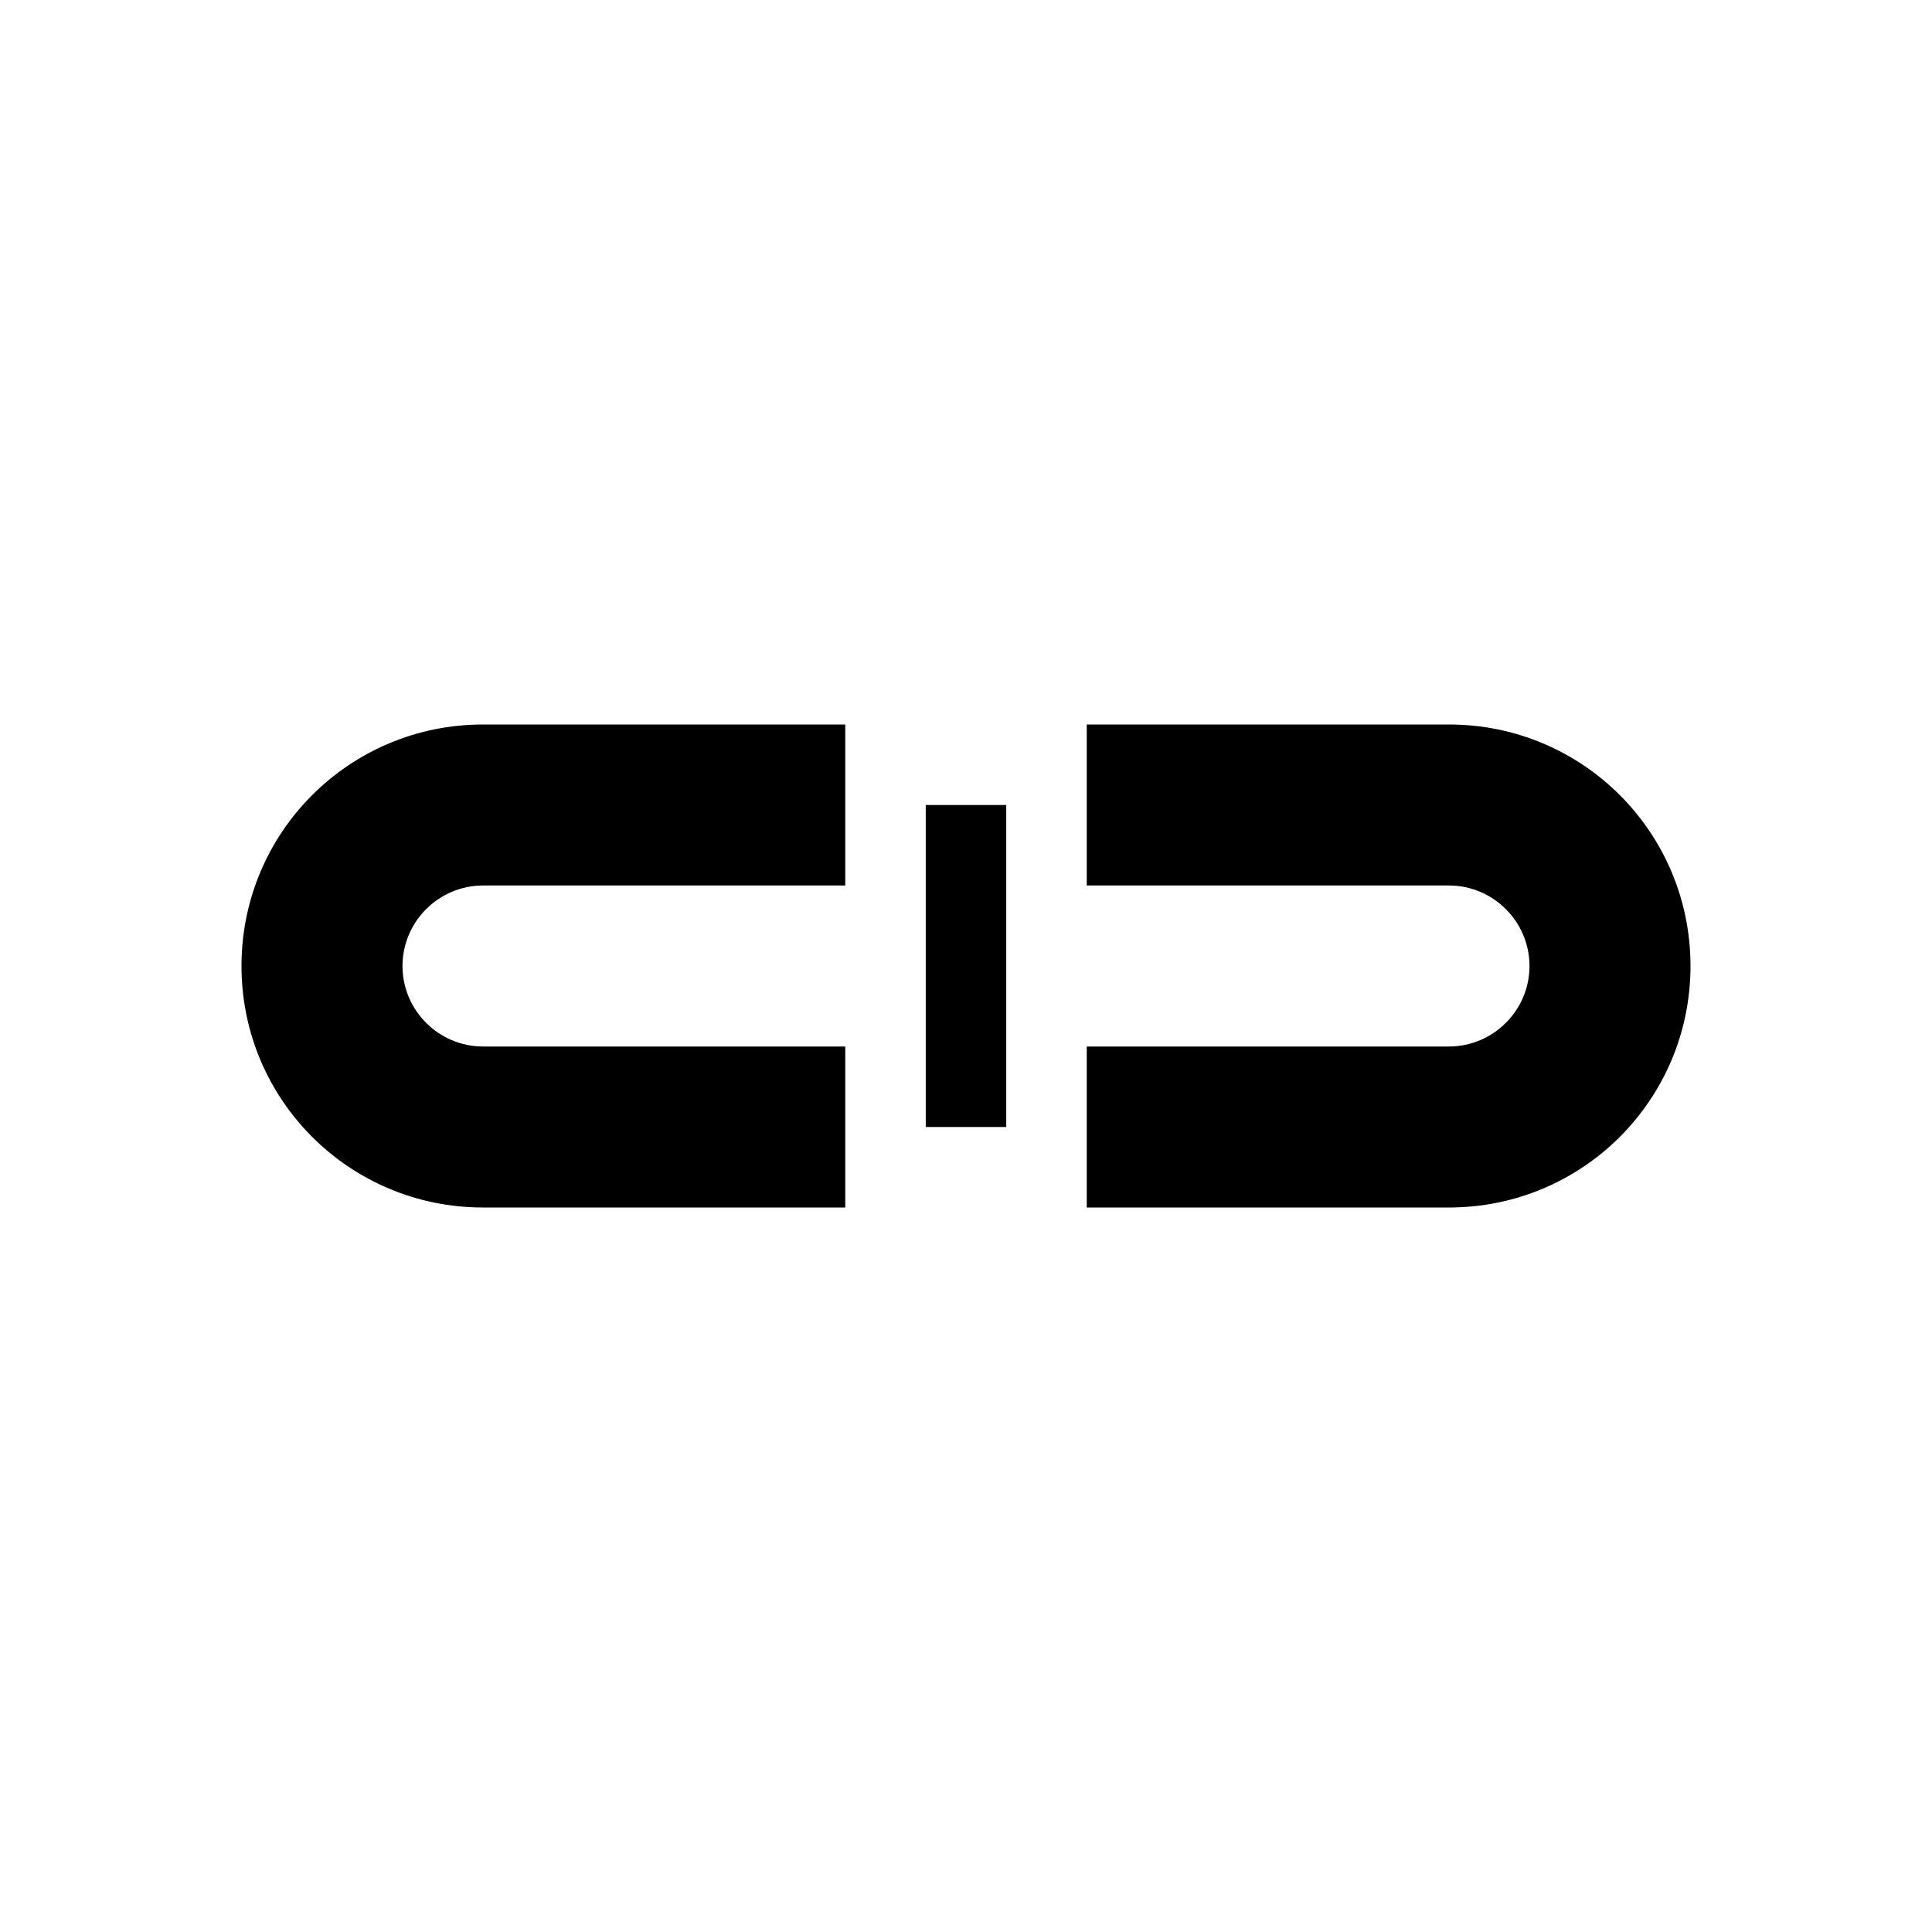
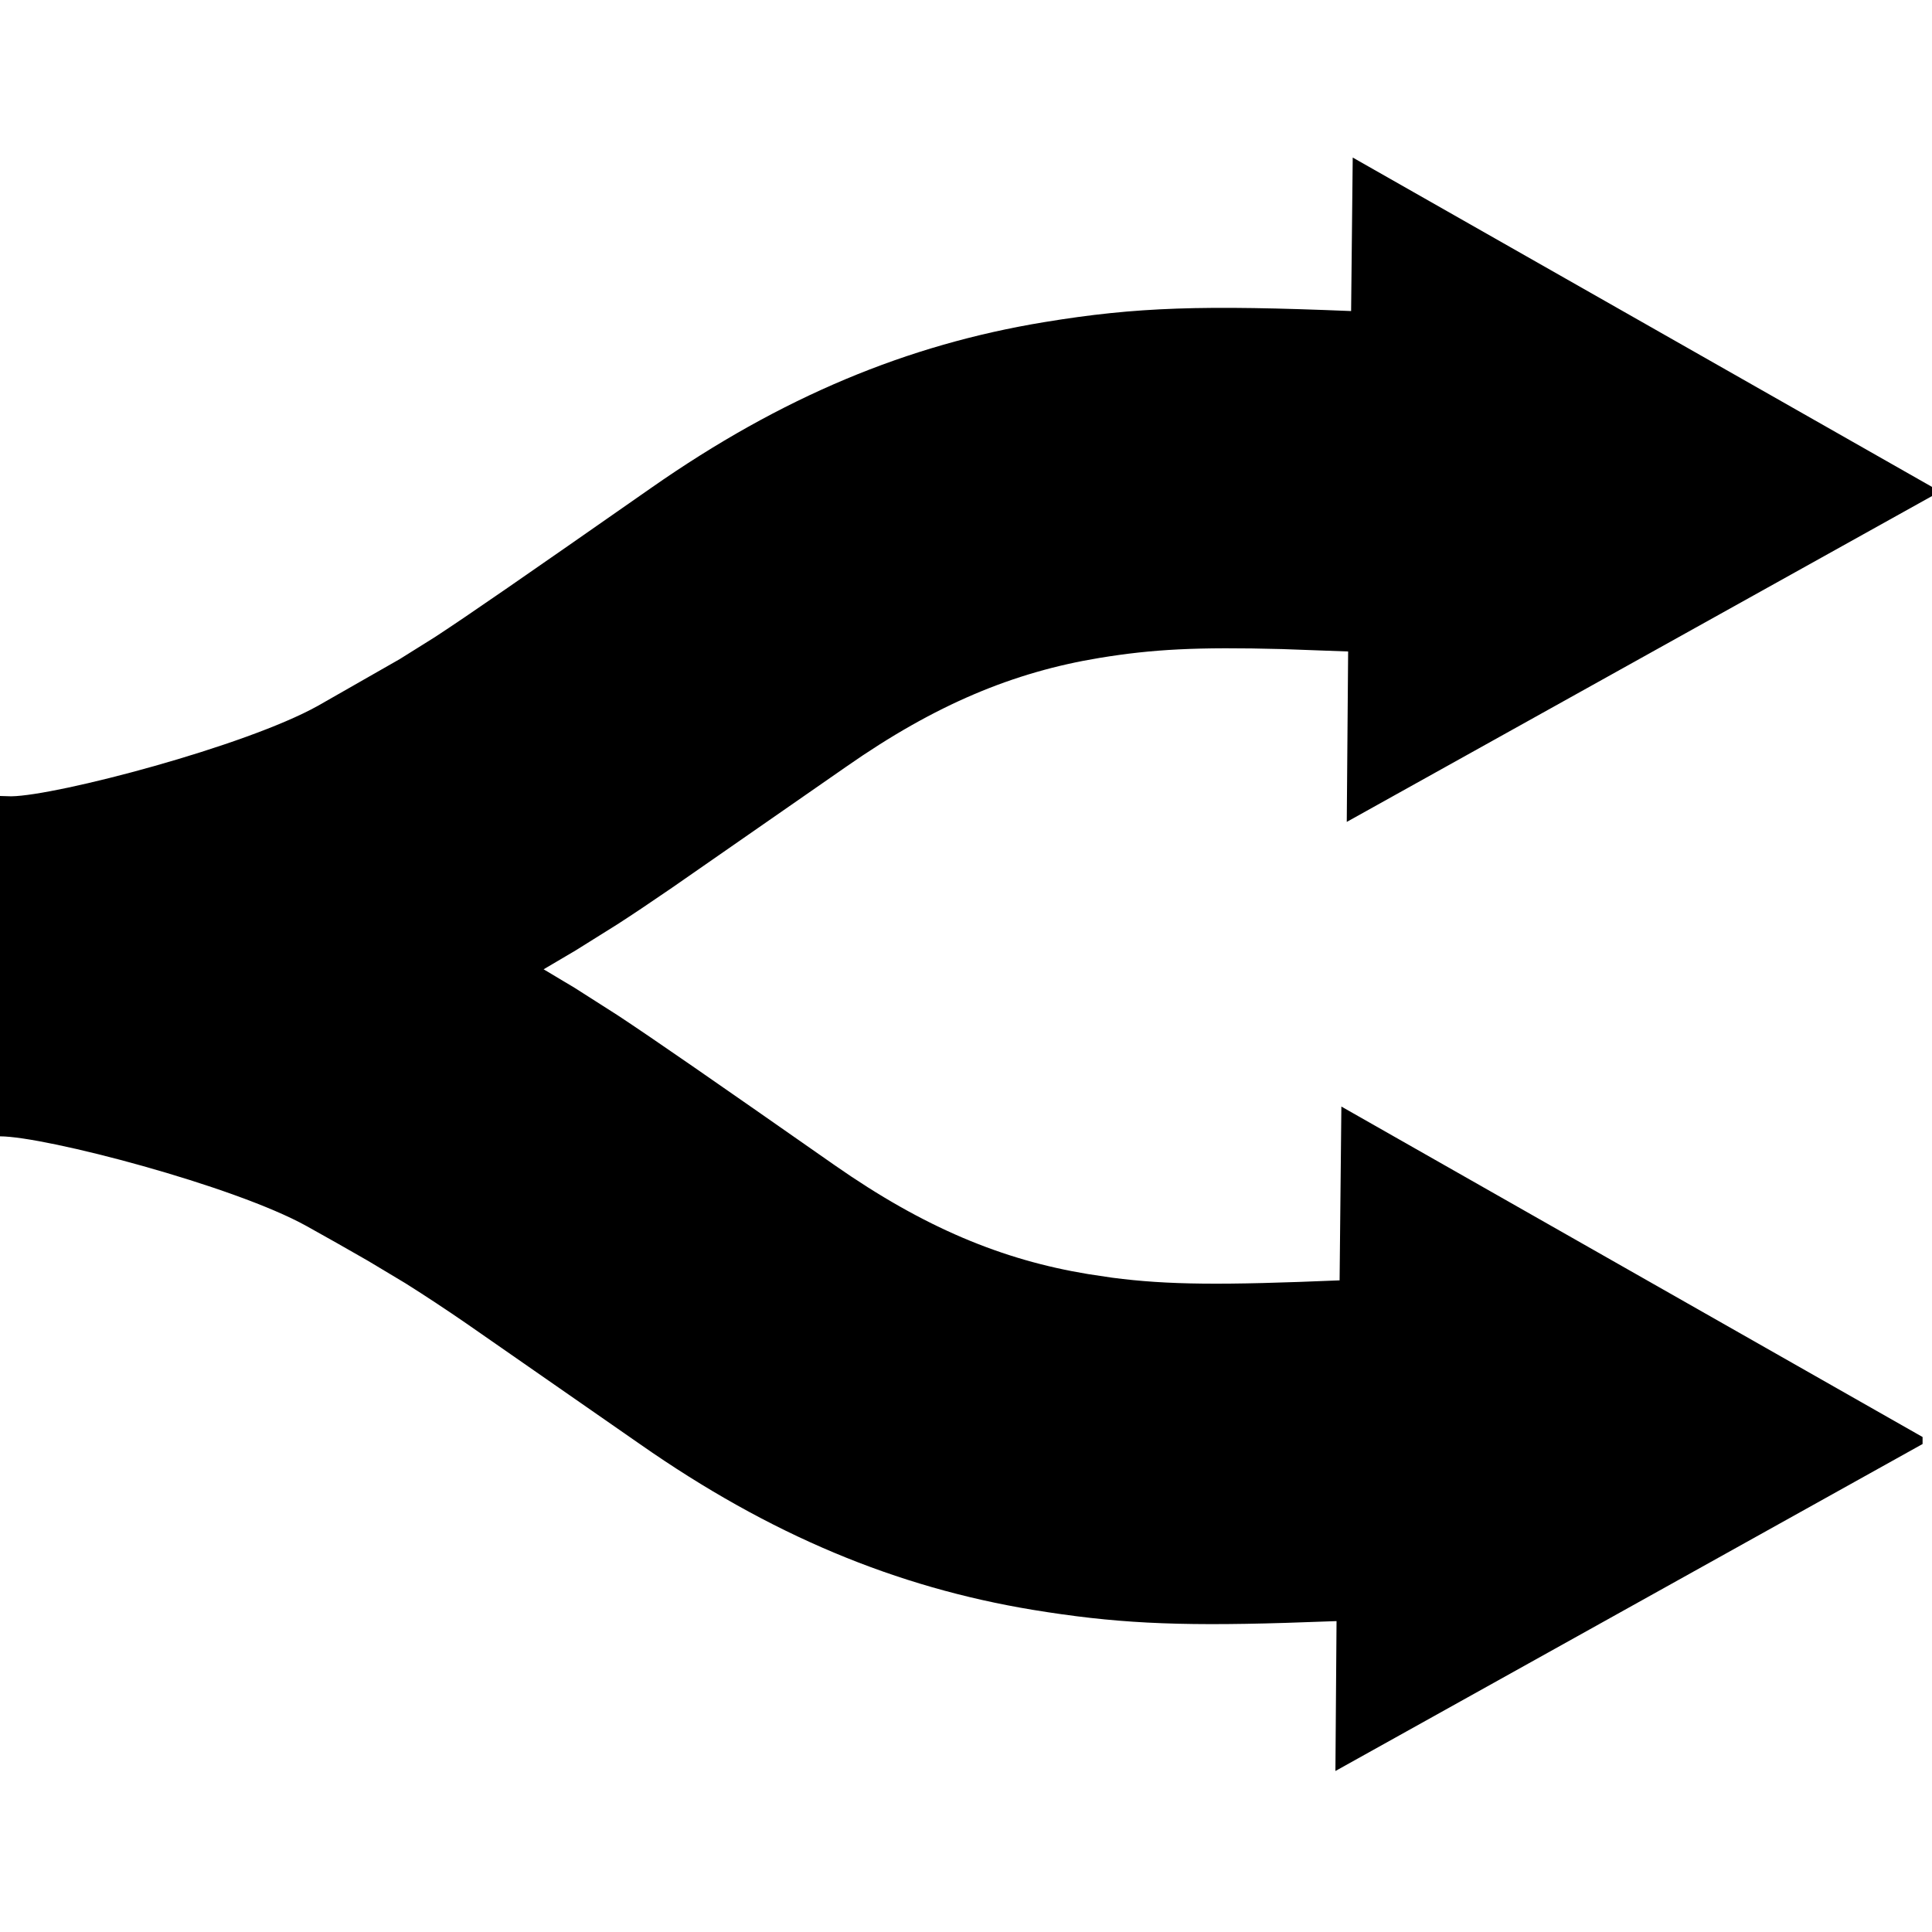
- <svg xmlns="http://www.w3.org/2000/svg" fill="black" viewBox="0 0 24 24">
-   <path d="M3 12c0-1.66 1.34-3 3-3h4.5v2H6c-.55 0-1 .45-1 1s.45 1 1 1h4.5v2H6c-1.66 0-3-1.34-3-3zm10.5-3H18c1.66 0 3 1.34 3 3s-1.34 3-3 3h-4.5v-2H18c.55 0 1-.45 1-1s-.45-1-1-1h-4.5V9zm-2 5h1v-4h-1v4z" />
+ <svg xmlns="http://www.w3.org/2000/svg" fill="currentColor" fill-rule="evenodd" height="1em" style="flex:none;line-height:1" viewBox="0 0 24 24" width="1em">
+   <path d="M16.804 1.957l7.22 4.105v.087L16.73 10.21l.017-2.117-.821-.03c-1.059-.028-1.611.002-2.268.11-1.064.175-2.038.577-3.147 1.352L8.345 11.03c-.284.195-.495.336-.68.455l-.515.322-.397.234.385.23.53.338c.476.314 1.17.796 2.701 1.866 1.11.775 2.083 1.177 3.147 1.352l.3.045c.694.091 1.375.094 2.825.033l.022-2.159 7.22 4.105v.087L16.589 22l.014-1.862-.635.022c-1.386.042-2.137.002-3.138-.162-1.694-.28-3.26-.926-4.881-2.059l-2.158-1.5a21.997 21.997 0 00-.755-.498l-.467-.28a55.927 55.927 0 00-.76-.43C2.908 14.73.563 14.116 0 14.116V9.888l.14.004c.564-.007 2.91-.622 3.809-1.124l1.016-.58.438-.274c.428-.28 1.072-.726 2.686-1.853 1.621-1.133 3.186-1.78 4.881-2.059 1.152-.19 1.974-.213 3.814-.138l.02-1.907z" />
</svg>
